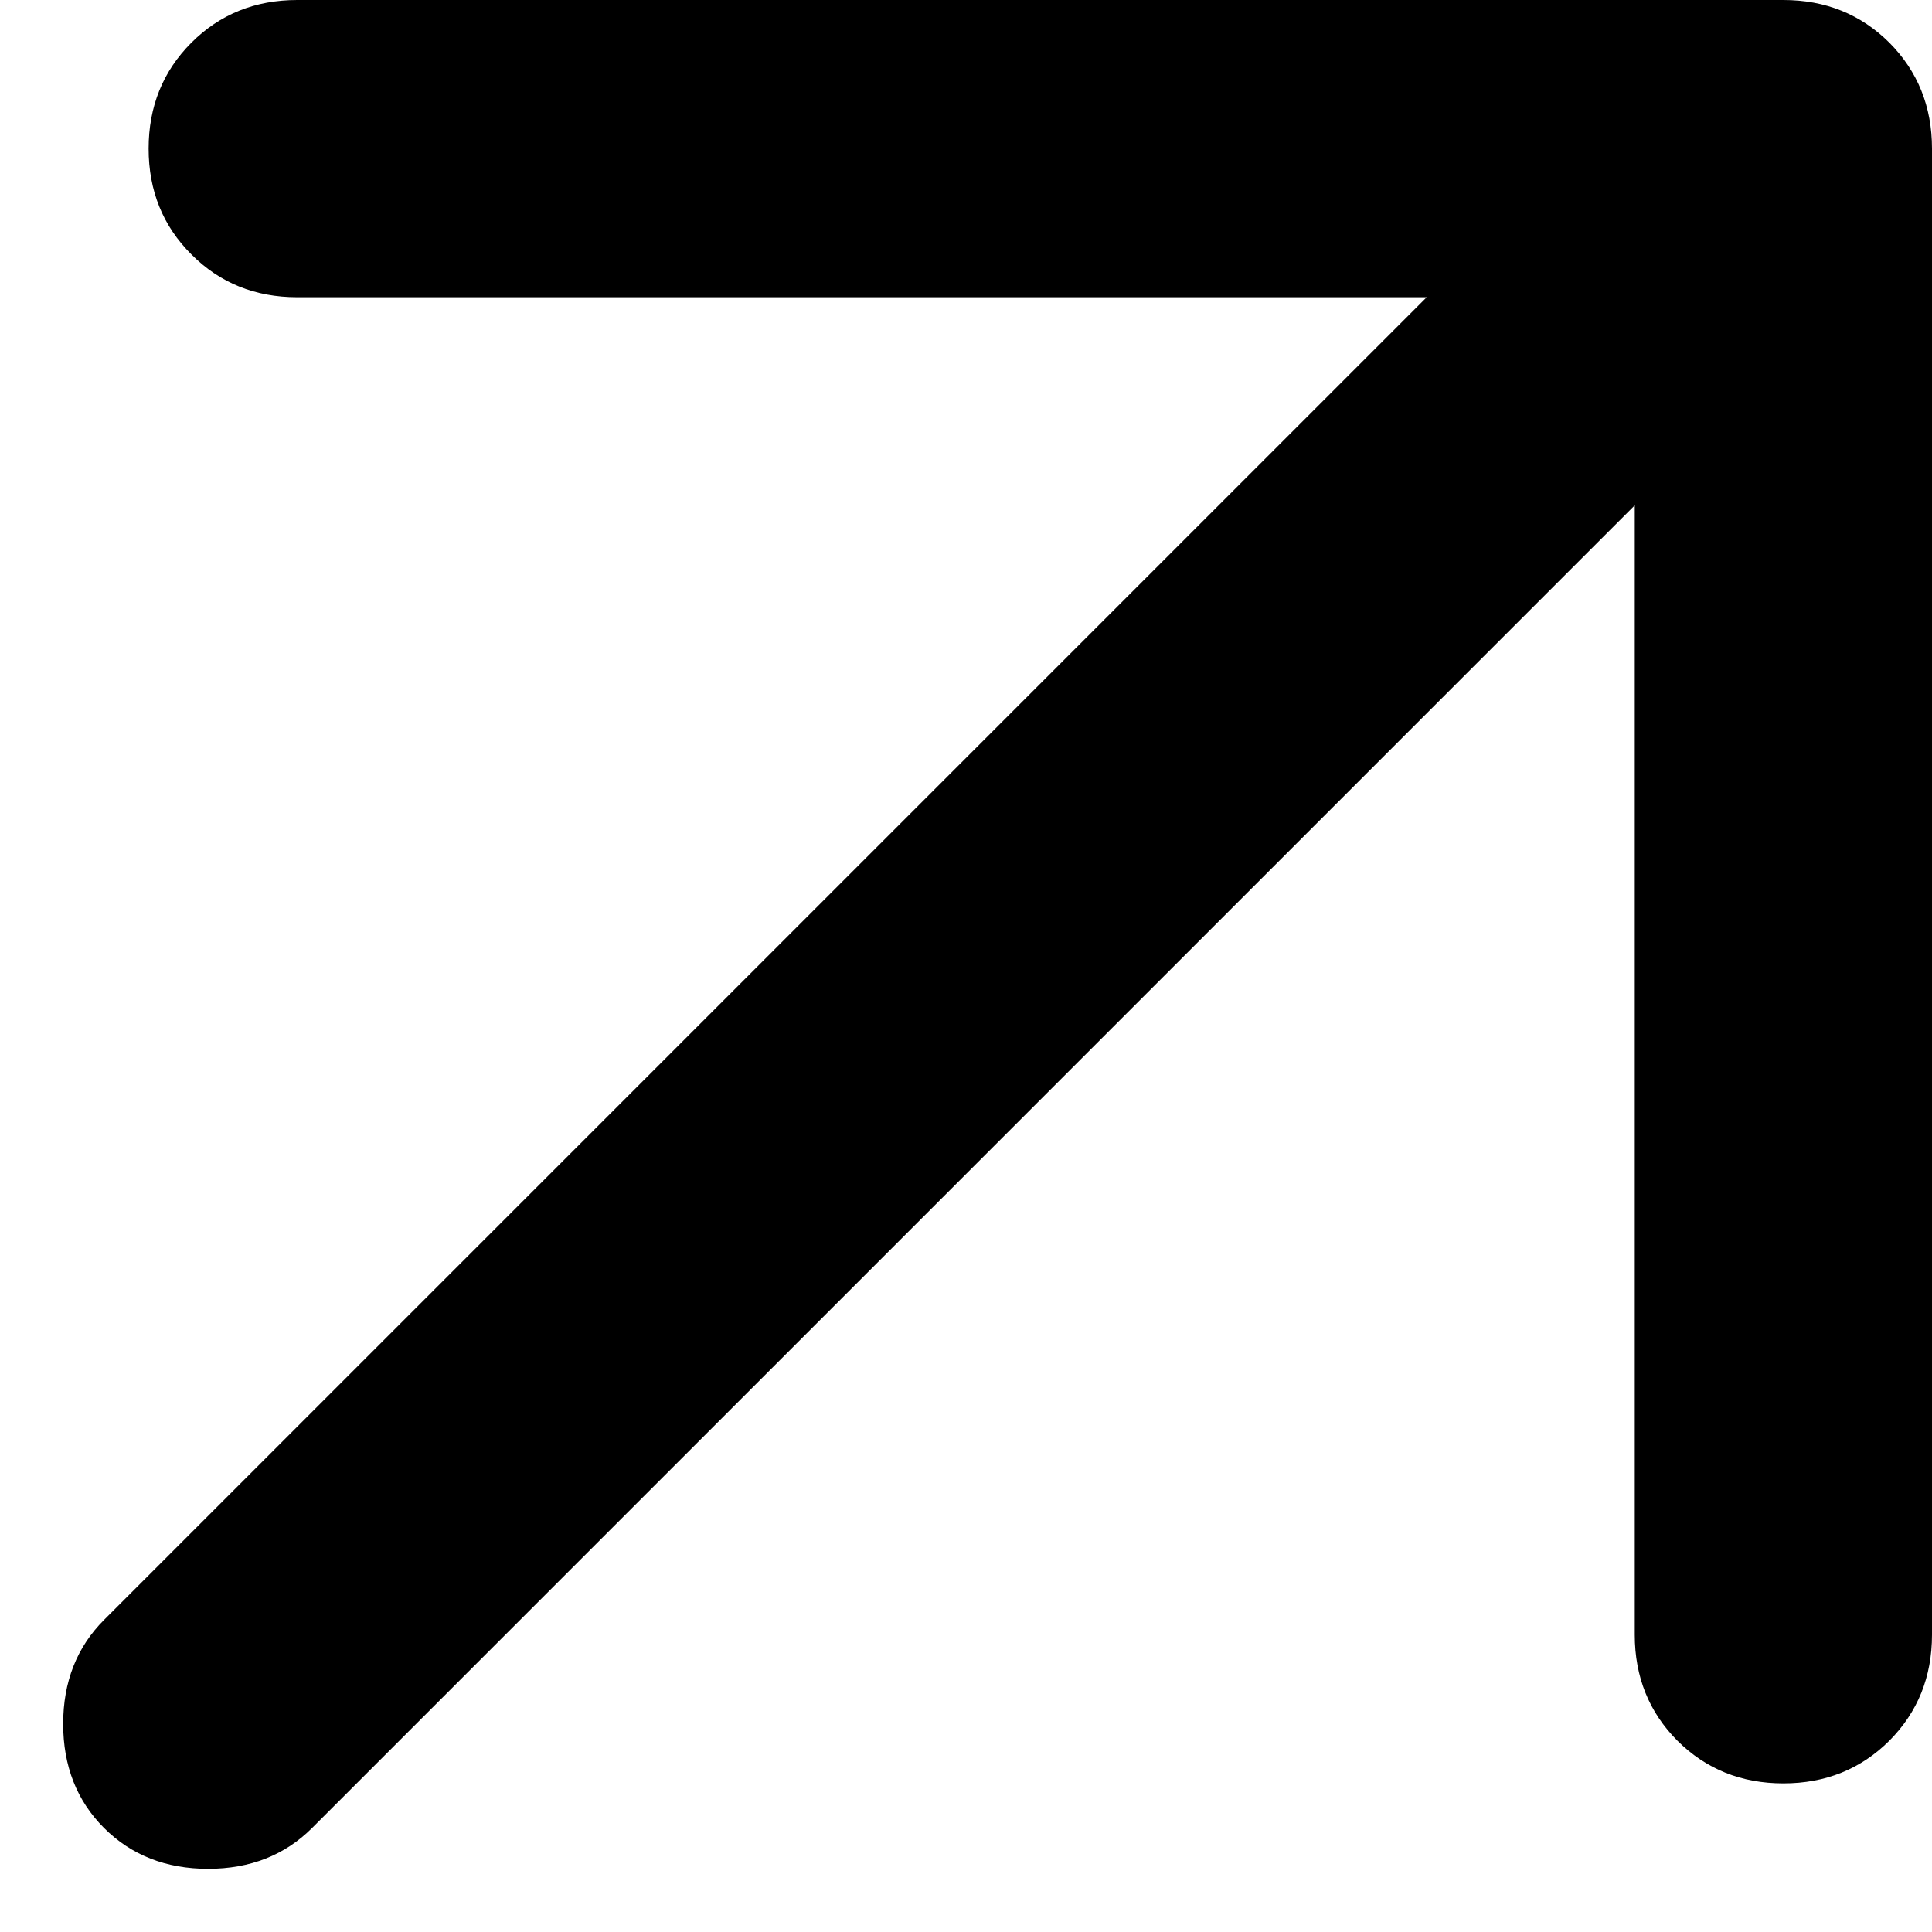
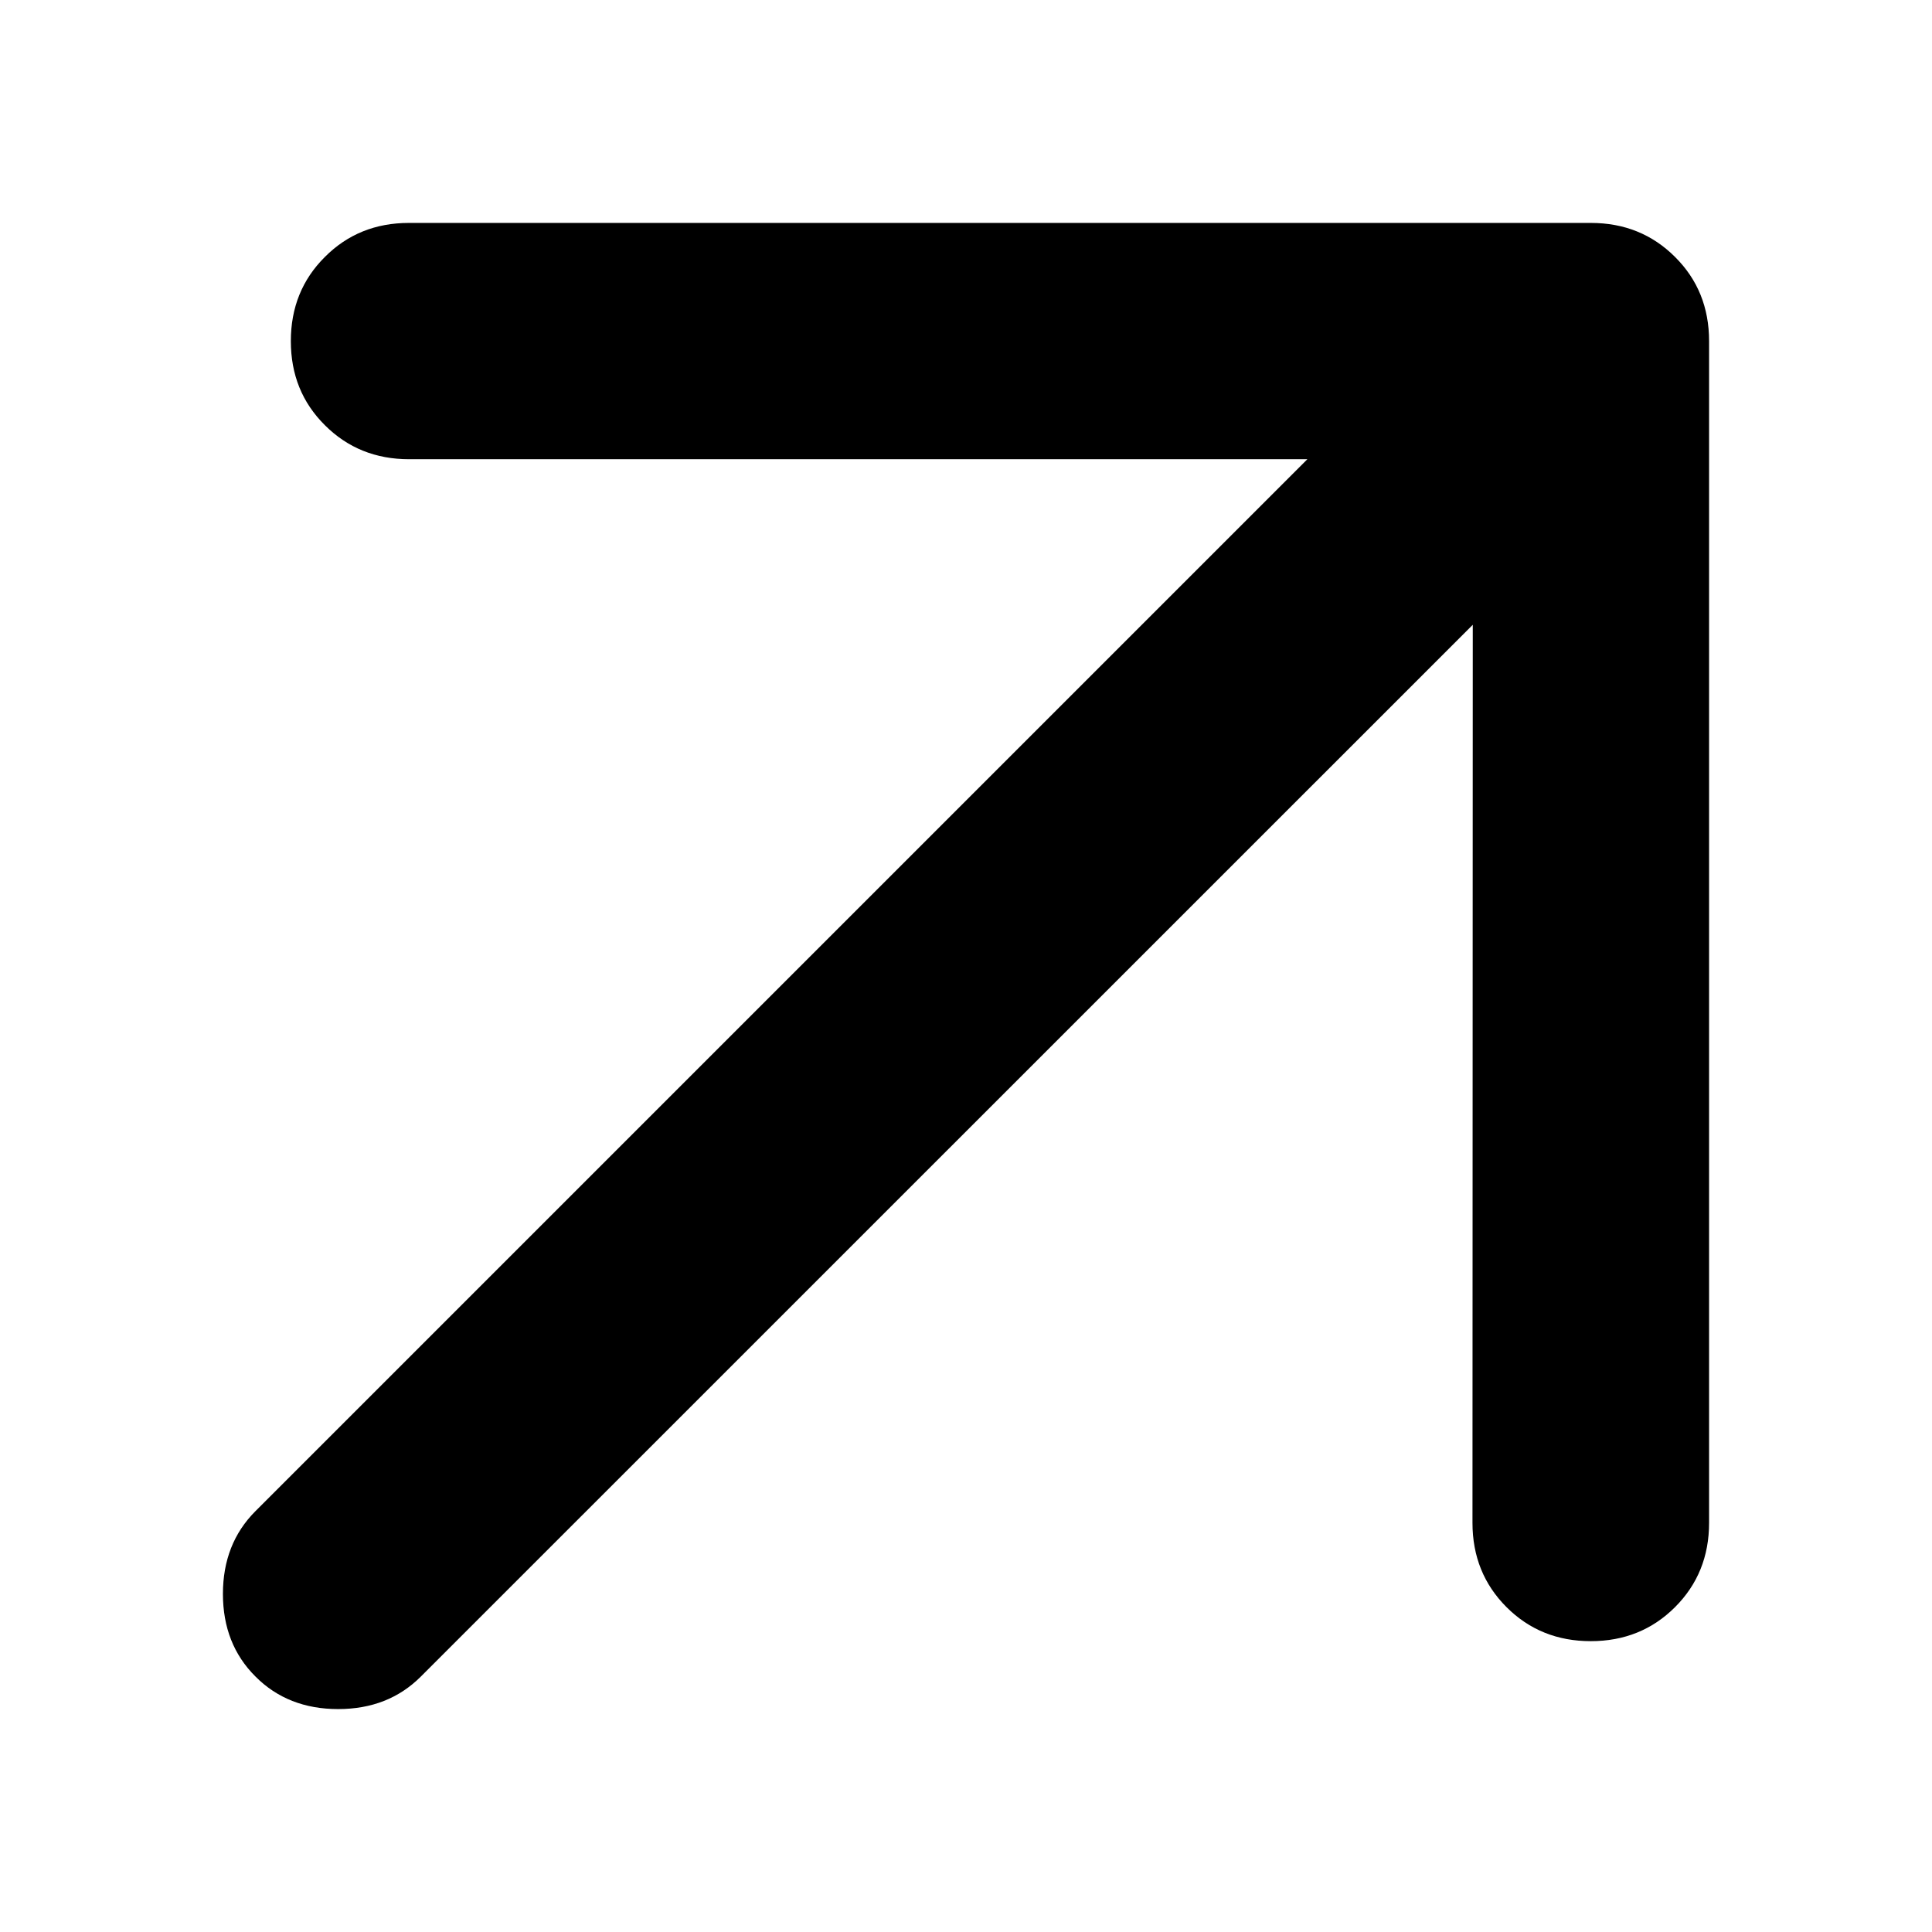
- <svg xmlns="http://www.w3.org/2000/svg" width="13" height="13" viewBox="0 0 13 13" fill="none">
-   <path d="M11 3.4L2.1 12.3C1.917 12.483 1.683 12.575 1.4 12.575C1.117 12.575 0.883 12.483 0.7 12.3C0.517 12.117 0.425 11.883 0.425 11.6C0.425 11.317 0.517 11.083 0.7 10.9L9.6 2H2C1.717 2 1.479 1.904 1.288 1.712C1.096 1.521 1 1.283 1 1C1 0.717 1.096 0.479 1.288 0.287C1.479 0.096 1.717 0 2 0H12C12.283 0 12.521 0.096 12.713 0.287C12.904 0.479 13 0.717 13 1V11C13 11.283 12.904 11.521 12.713 11.713C12.521 11.904 12.283 12 12 12C11.717 12 11.479 11.904 11.287 11.713C11.096 11.521 11 11.283 11 11V3.4Z" fill="black" />
+ <svg xmlns="http://www.w3.org/2000/svg" width="13" height="13" viewBox="0 0 13 13" fill="none" version="1.1" id="svg1">
+   <defs id="defs1" />
+   <path d="M 9.91,4.204 2.832,11.281 C 2.686,11.427 2.501,11.5 2.275,11.5 2.05,11.5 1.864,11.427 1.719,11.281 1.573,11.136 1.5,10.95 1.5,10.725 c 0,-0.225 0.073,-0.411 0.219,-0.557 l 7.078,-7.078 h -6.044 c -0.225,0 -0.414,-0.076 -0.567,-0.229 C 2.033,2.709 1.957,2.521 1.957,2.295 1.957,2.07 2.033,1.881 2.186,1.729 2.338,1.576 2.527,1.5 2.752,1.5 h 7.952 c 0.225,0 0.414,0.076 0.567,0.229 C 11.424,1.881 11.5,2.07 11.5,2.295 v 7.952 c 0,0.225 -0.076,0.414 -0.229,0.567 -0.152,0.152 -0.341,0.229 -0.567,0.229 -0.225,0 -0.414,-0.076 -0.567,-0.229 -0.152,-0.152 -0.229,-0.341 -0.229,-0.567 z" fill="#000000" id="path1" style="stroke-width:0.795" />
</svg>
